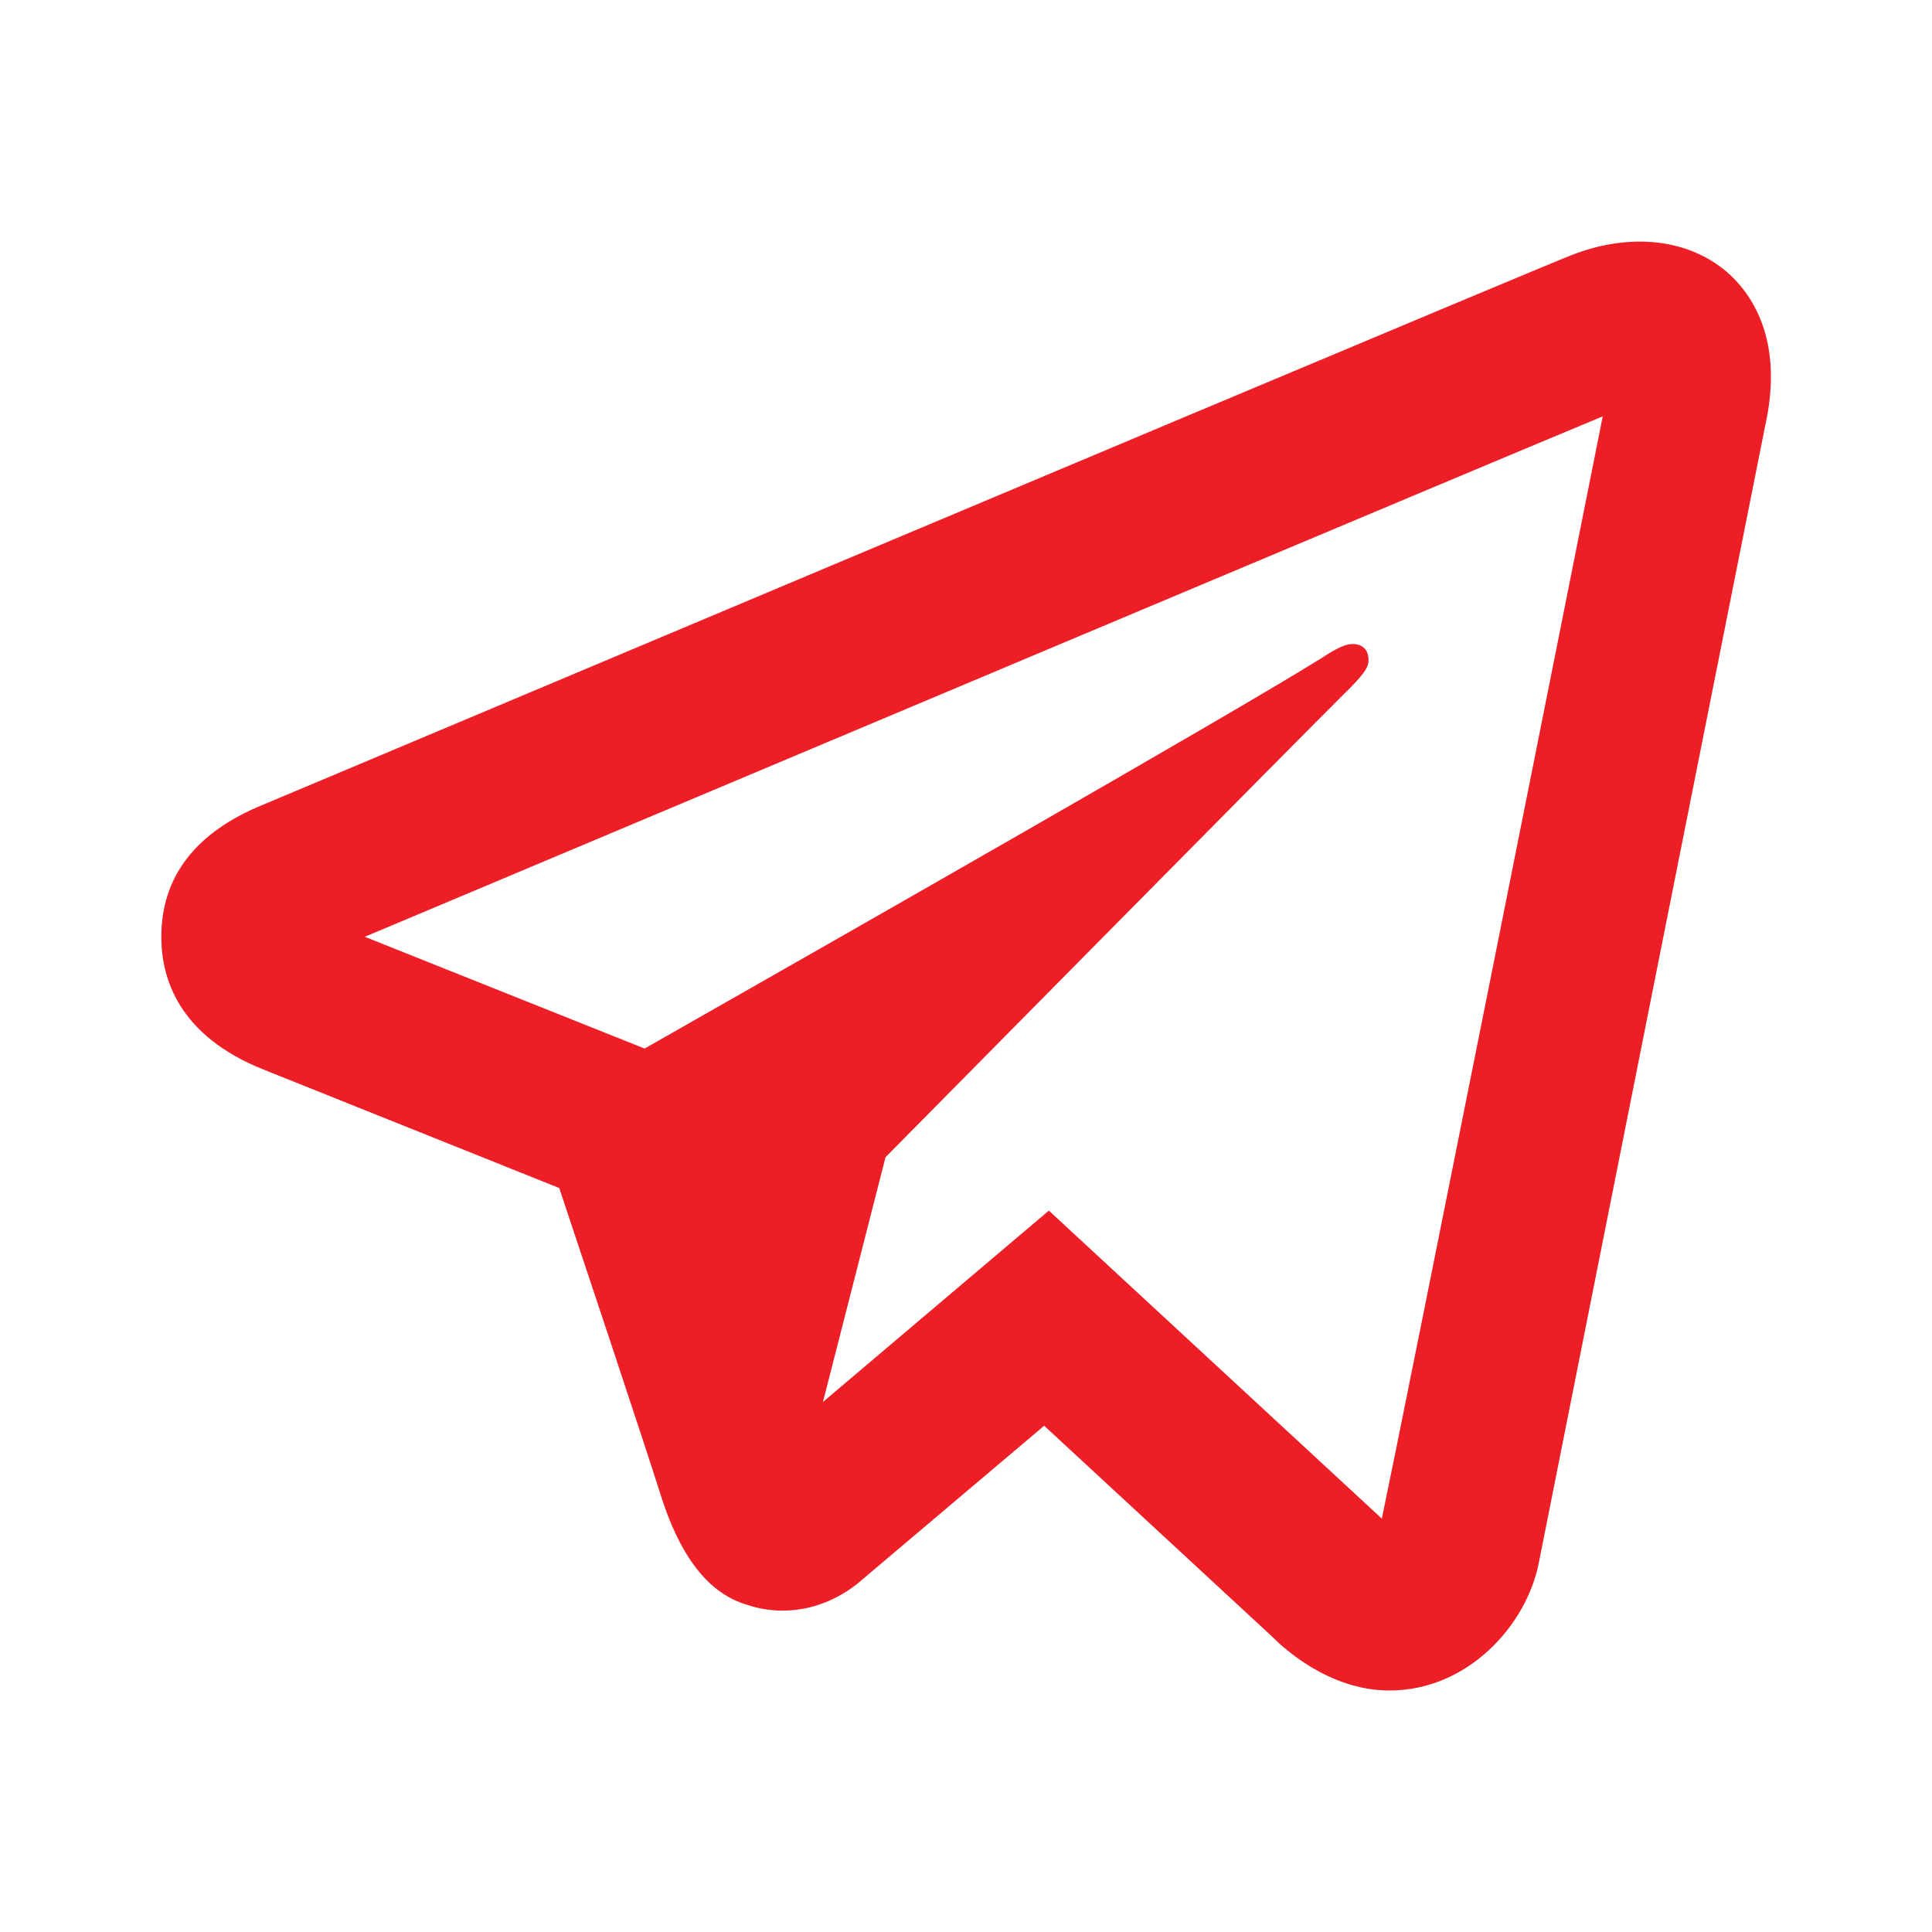
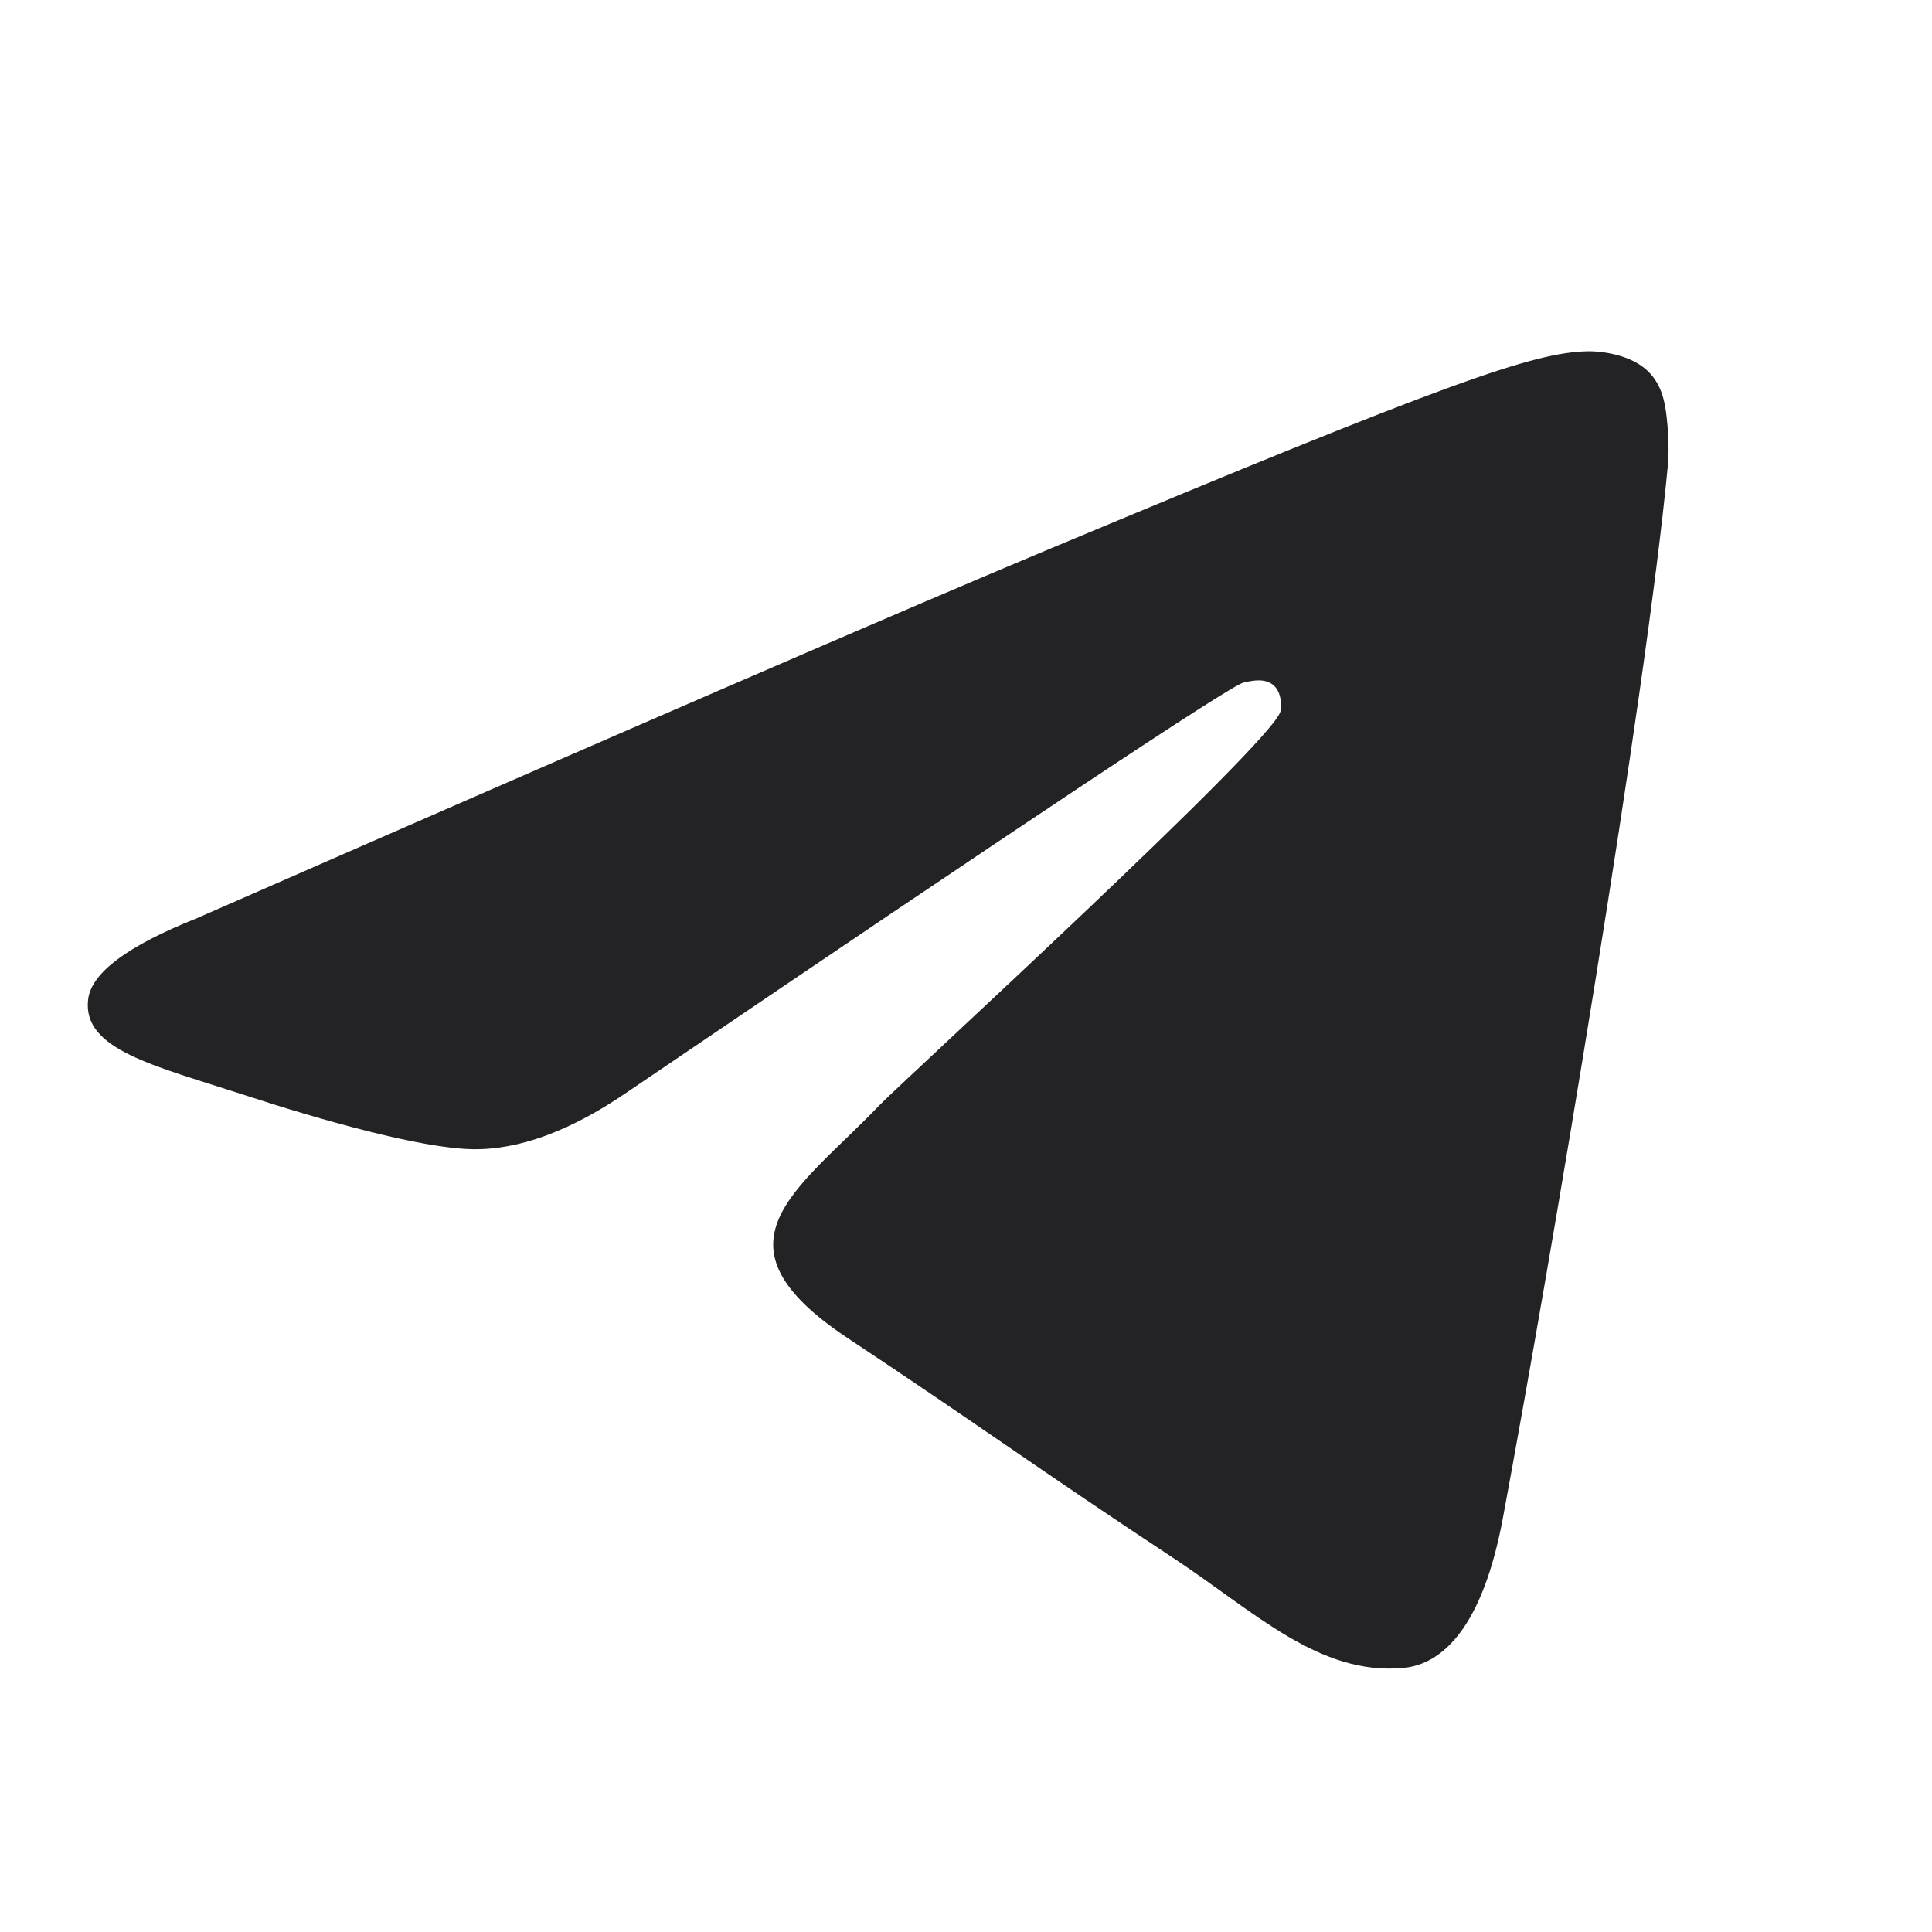
- <svg xmlns="http://www.w3.org/2000/svg" width="26" height="26" viewBox="0 0 26 26" fill="none">
-   <path d="M22.287 3.263C21.927 3.225 21.535 3.281 21.142 3.436C20.654 3.628 13.016 6.841 5.895 9.839L3.542 10.829C2.631 11.199 2.171 11.799 2.171 12.609C2.171 13.175 2.411 13.944 3.555 14.397L7.526 15.988C7.87 17.018 8.667 19.41 8.868 20.046C8.987 20.423 9.288 21.373 10.048 21.595C10.204 21.648 10.367 21.675 10.533 21.675C11.013 21.675 11.358 21.452 11.527 21.322L14.052 19.187L17.117 22.022C17.236 22.142 17.861 22.75 18.7 22.75C19.748 22.75 20.542 21.878 20.708 21.034C20.798 20.572 23.755 5.728 23.755 5.73C24.02 4.539 23.543 3.922 23.237 3.658C22.974 3.434 22.647 3.301 22.287 3.263ZM21.569 5.603C21.161 7.65 18.934 18.826 18.596 20.437L14.115 16.292L11.075 18.867L11.917 15.573C11.917 15.573 17.726 9.693 18.076 9.35C18.358 9.076 18.417 8.98 18.417 8.885C18.417 8.758 18.351 8.667 18.201 8.667C18.065 8.667 17.881 8.796 17.784 8.857C16.545 9.629 11.271 12.634 8.675 14.111L4.909 12.607L6.737 11.838C11.394 9.878 19.689 6.385 21.569 5.603Z" fill="#ed1e26" />
+ <svg xmlns="http://www.w3.org/2000/svg" width="22" height="22" viewBox="0 0 22 22" fill="none">
+   <path fill-rule="evenodd" clip-rule="evenodd" d="M2.237 10.458C7.069 8.34 10.291 6.945 11.903 6.271C16.506 4.346 17.463 4.011 18.086 4C18.223 3.998 18.53 4.032 18.728 4.194C18.896 4.331 18.942 4.516 18.964 4.645C18.986 4.775 19.014 5.07 18.992 5.301C18.743 7.937 17.663 14.332 17.114 17.284C16.882 18.533 16.424 18.951 15.981 18.993C15.019 19.082 14.288 18.353 13.356 17.738C11.897 16.777 11.073 16.178 9.657 15.24C8.02 14.155 9.081 13.56 10.014 12.586C10.258 12.331 14.499 8.452 14.581 8.1C14.591 8.056 14.601 7.892 14.504 7.805C14.407 7.719 14.264 7.749 14.161 7.772C14.014 7.805 11.684 9.354 7.169 12.418C6.508 12.876 5.908 13.098 5.371 13.086C4.78 13.073 3.641 12.75 2.795 12.473C1.757 12.134 0.932 11.954 1.004 11.378C1.041 11.078 1.452 10.771 2.237 10.458Z" fill="#232325" />
</svg>
